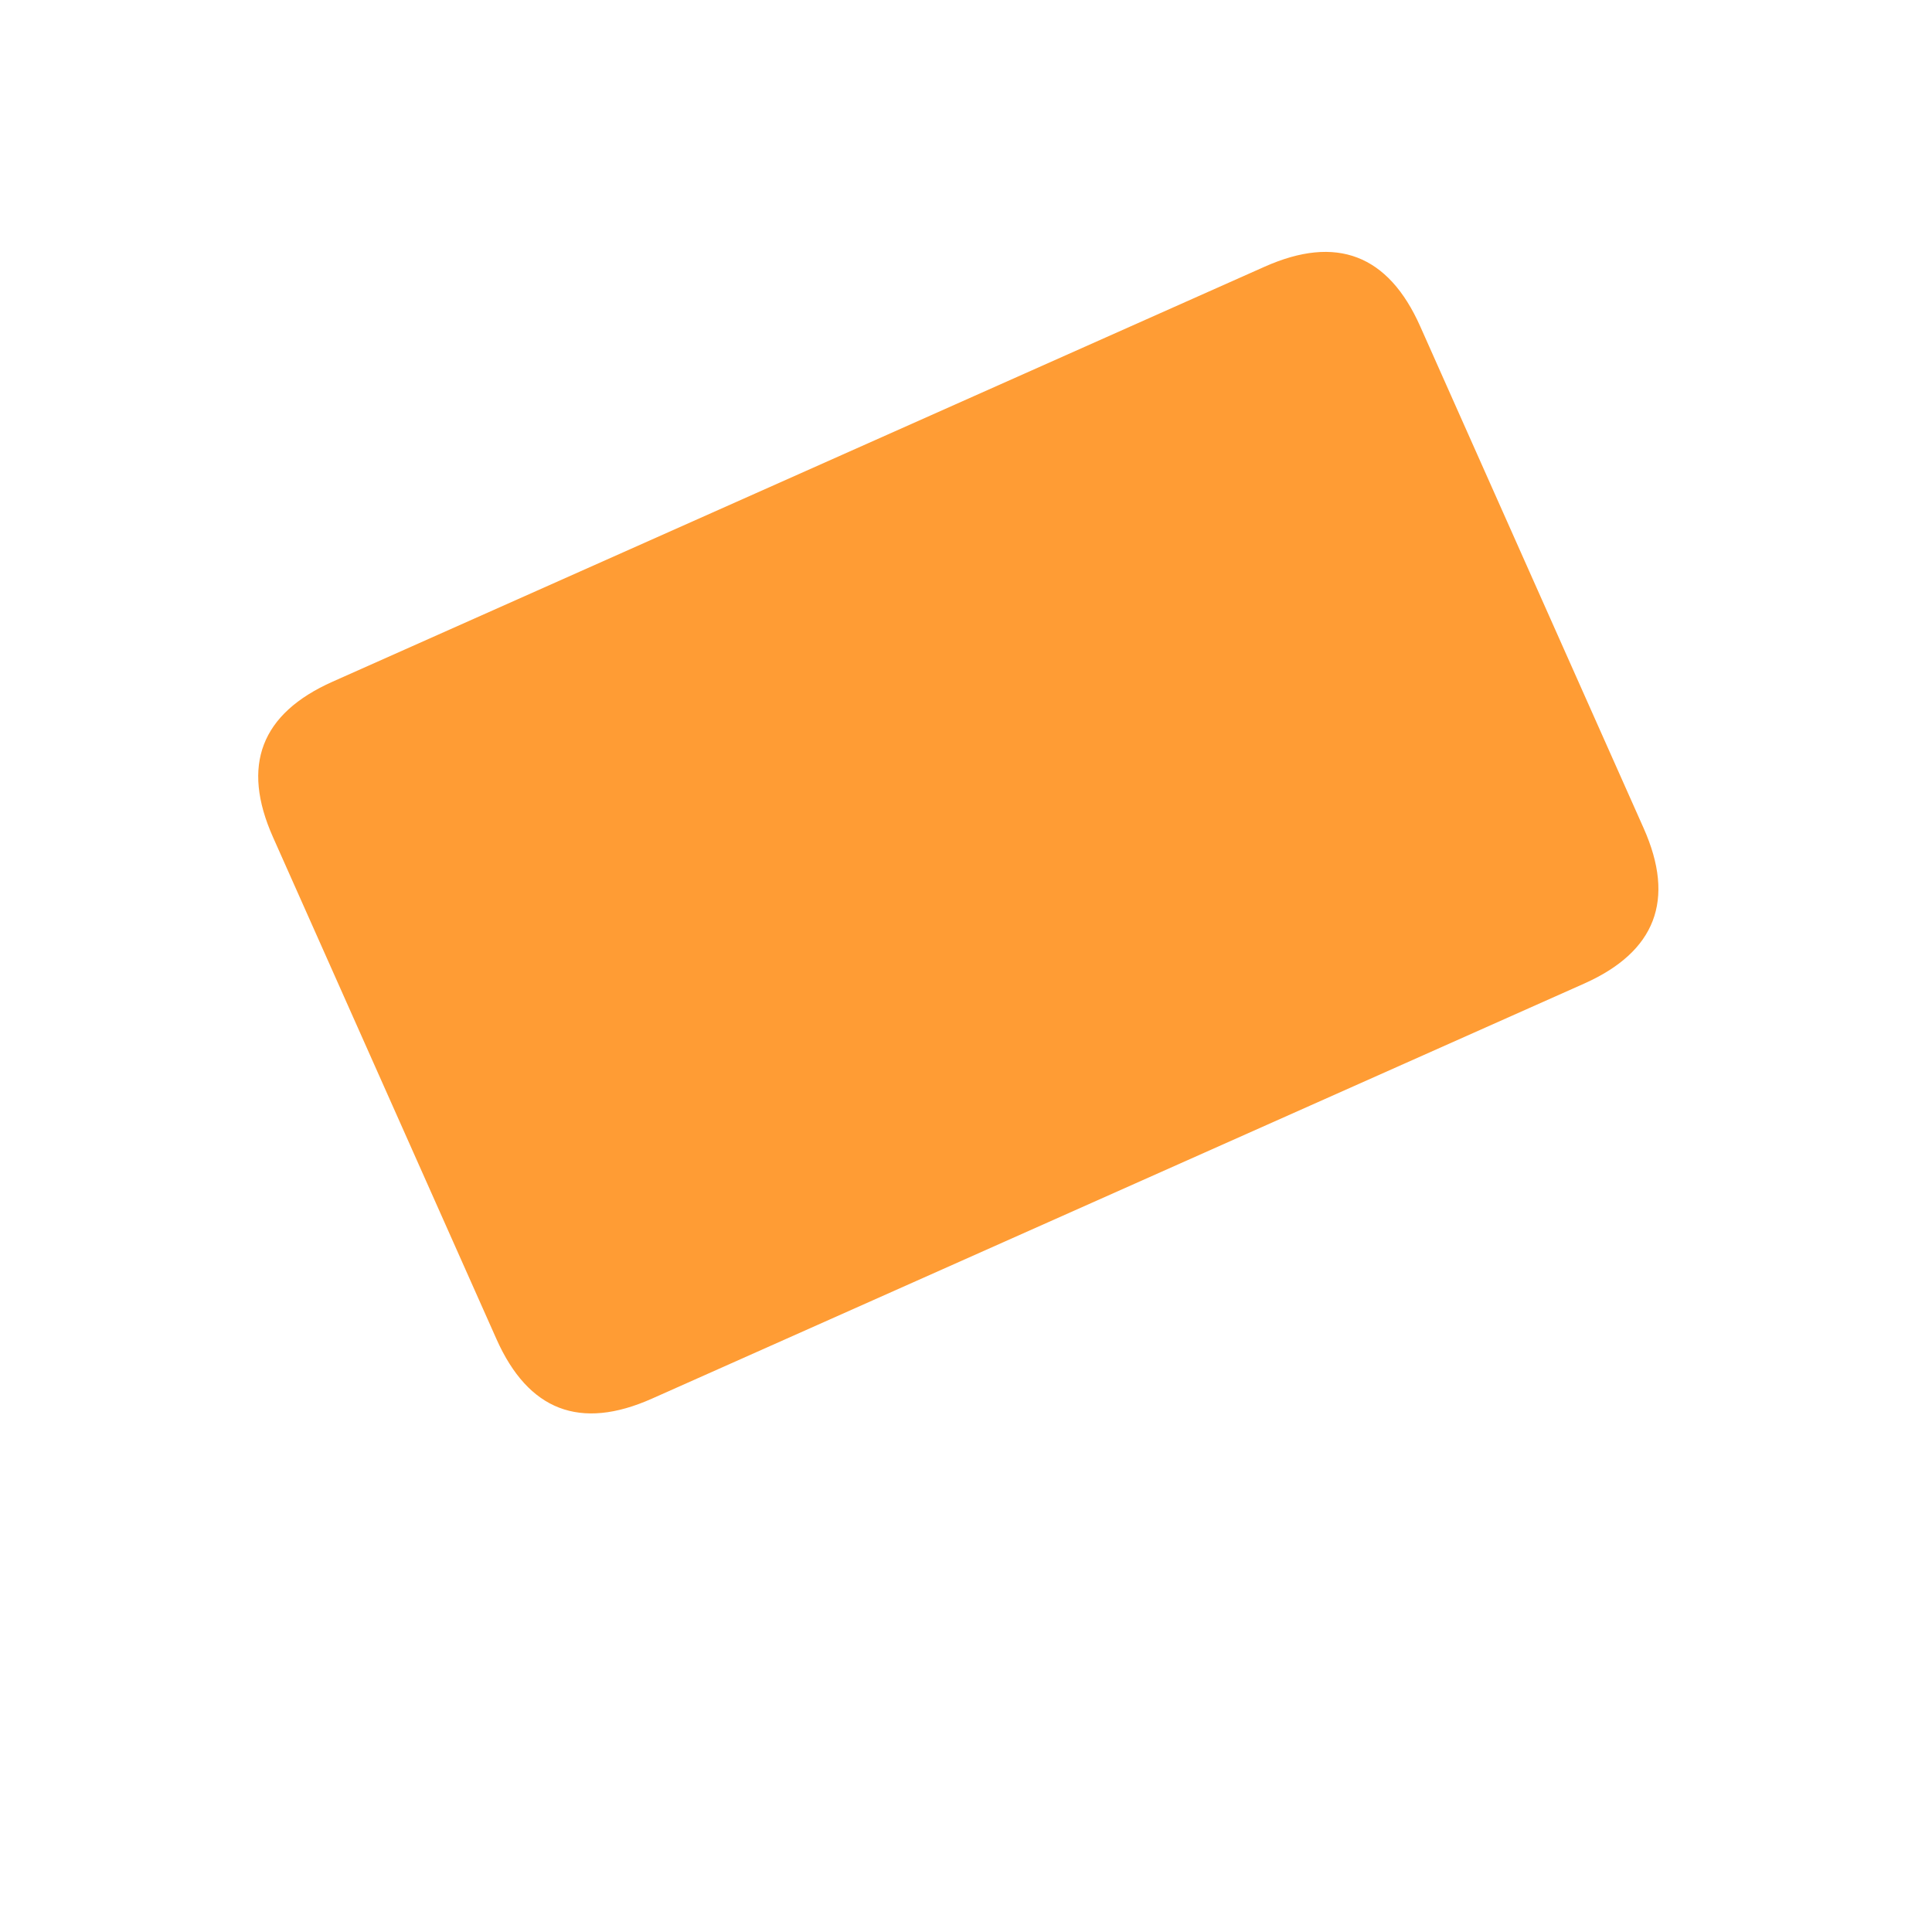
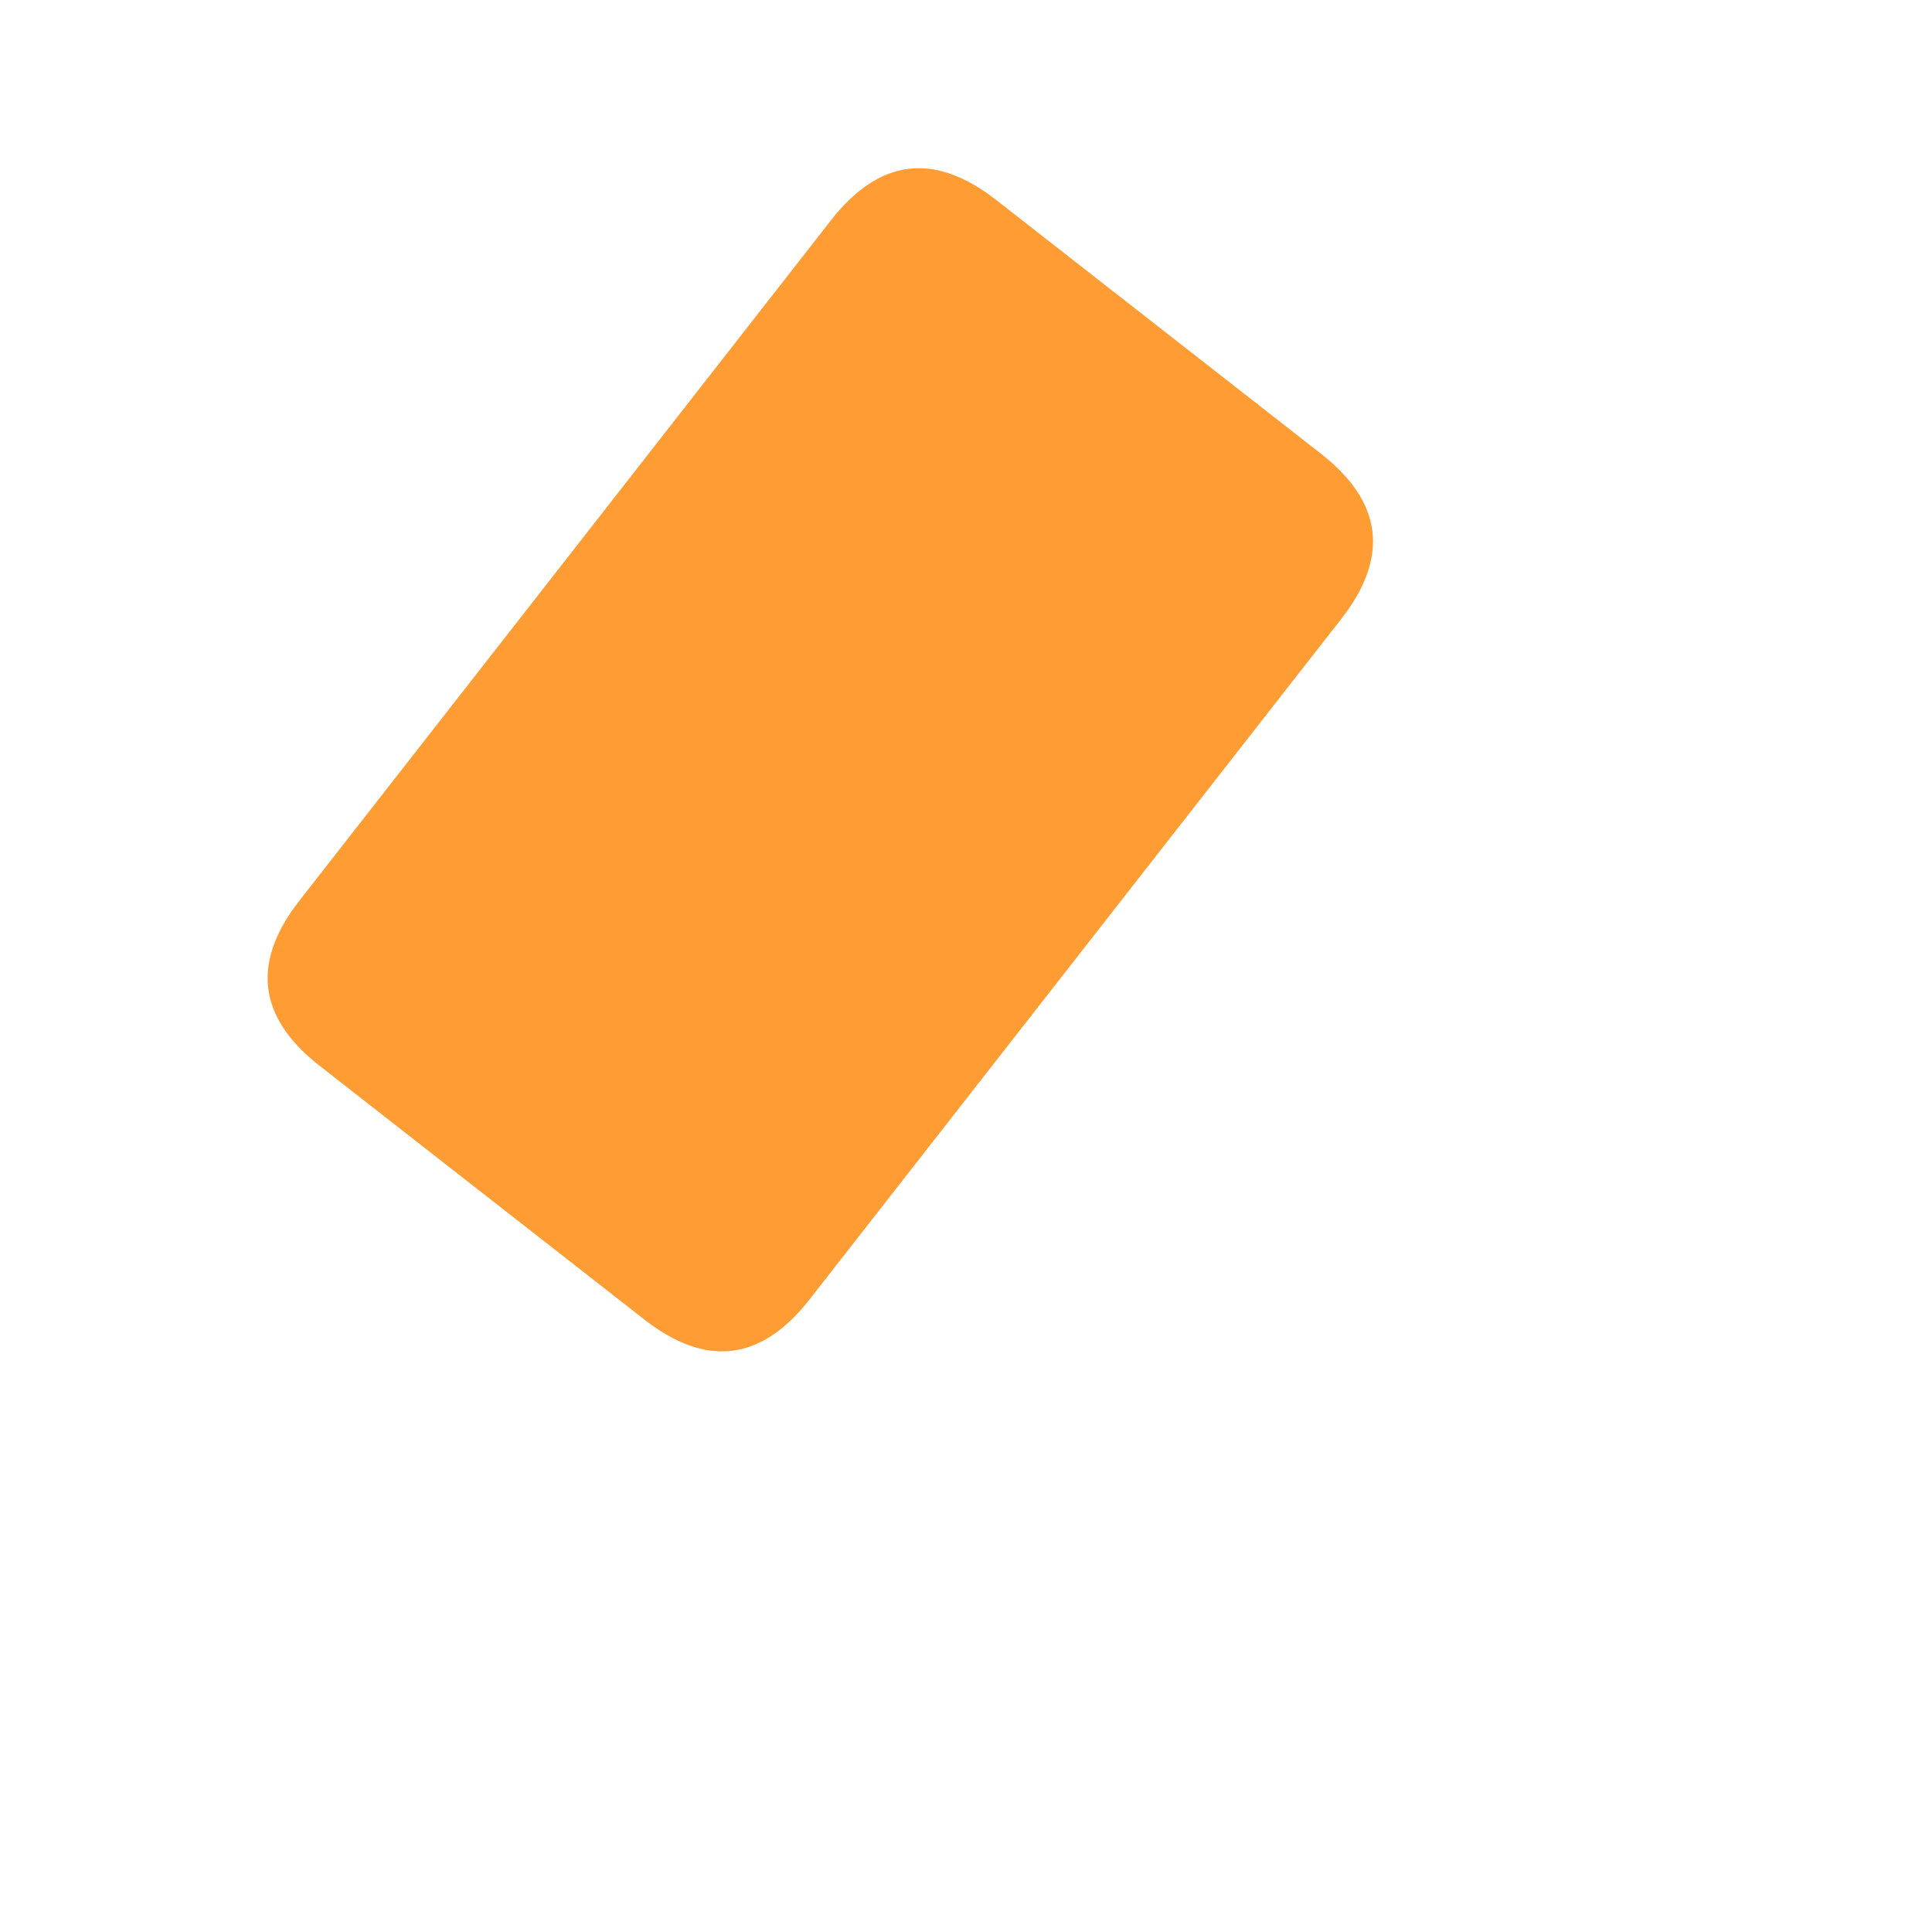
<svg xmlns="http://www.w3.org/2000/svg" width="1024" height="1024" viewBox="0 0 1024 1024">
-   <path fill="#FF9C34" transform="translate(14 44) scale(5.2) rotate(-24 42 100)" d="M48 60H152Q164 60 164 72V128Q164 140 152 140H48Q36 140 36 128V72Q36 60 48 60Z" />
+   <path fill="#FF9C34" transform="translate(85 110) scale(5.2) rotate(-52 42 100)" d="M48 60H136Q148 60 148 72V114Q148 126 136 126H48Q36 126 36 114V72Q36 60 48 60Z" />
</svg>
